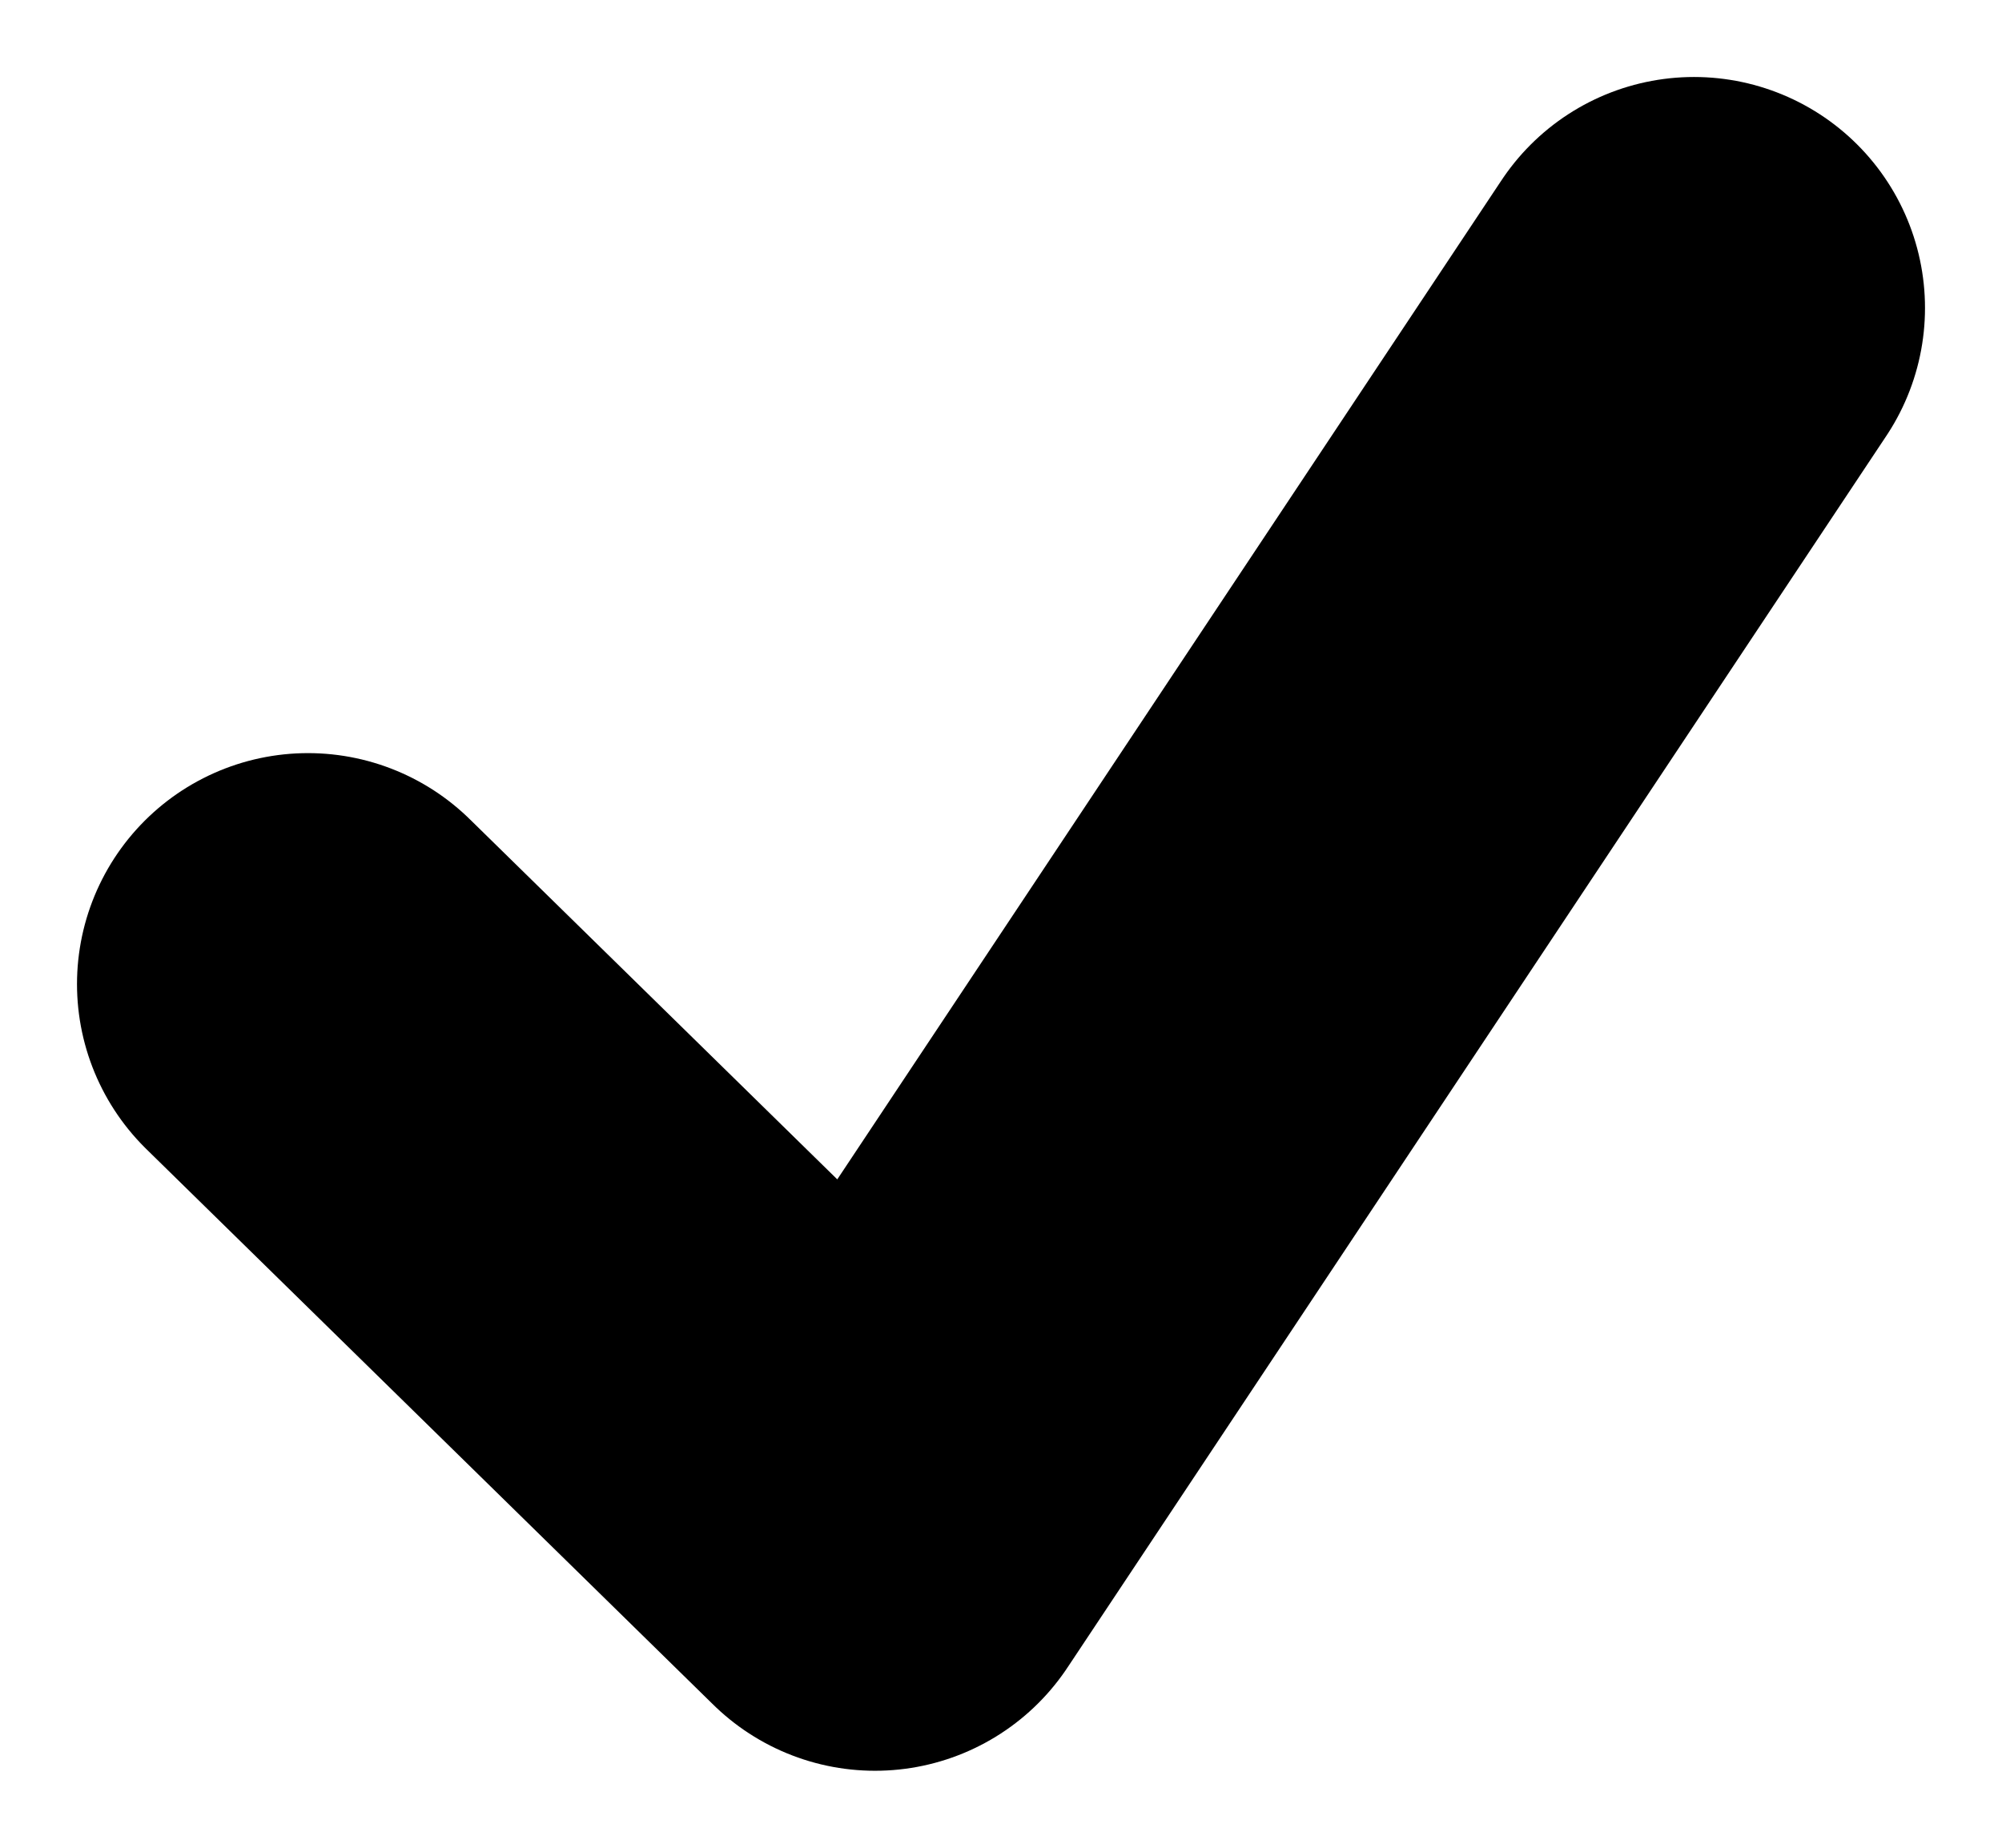
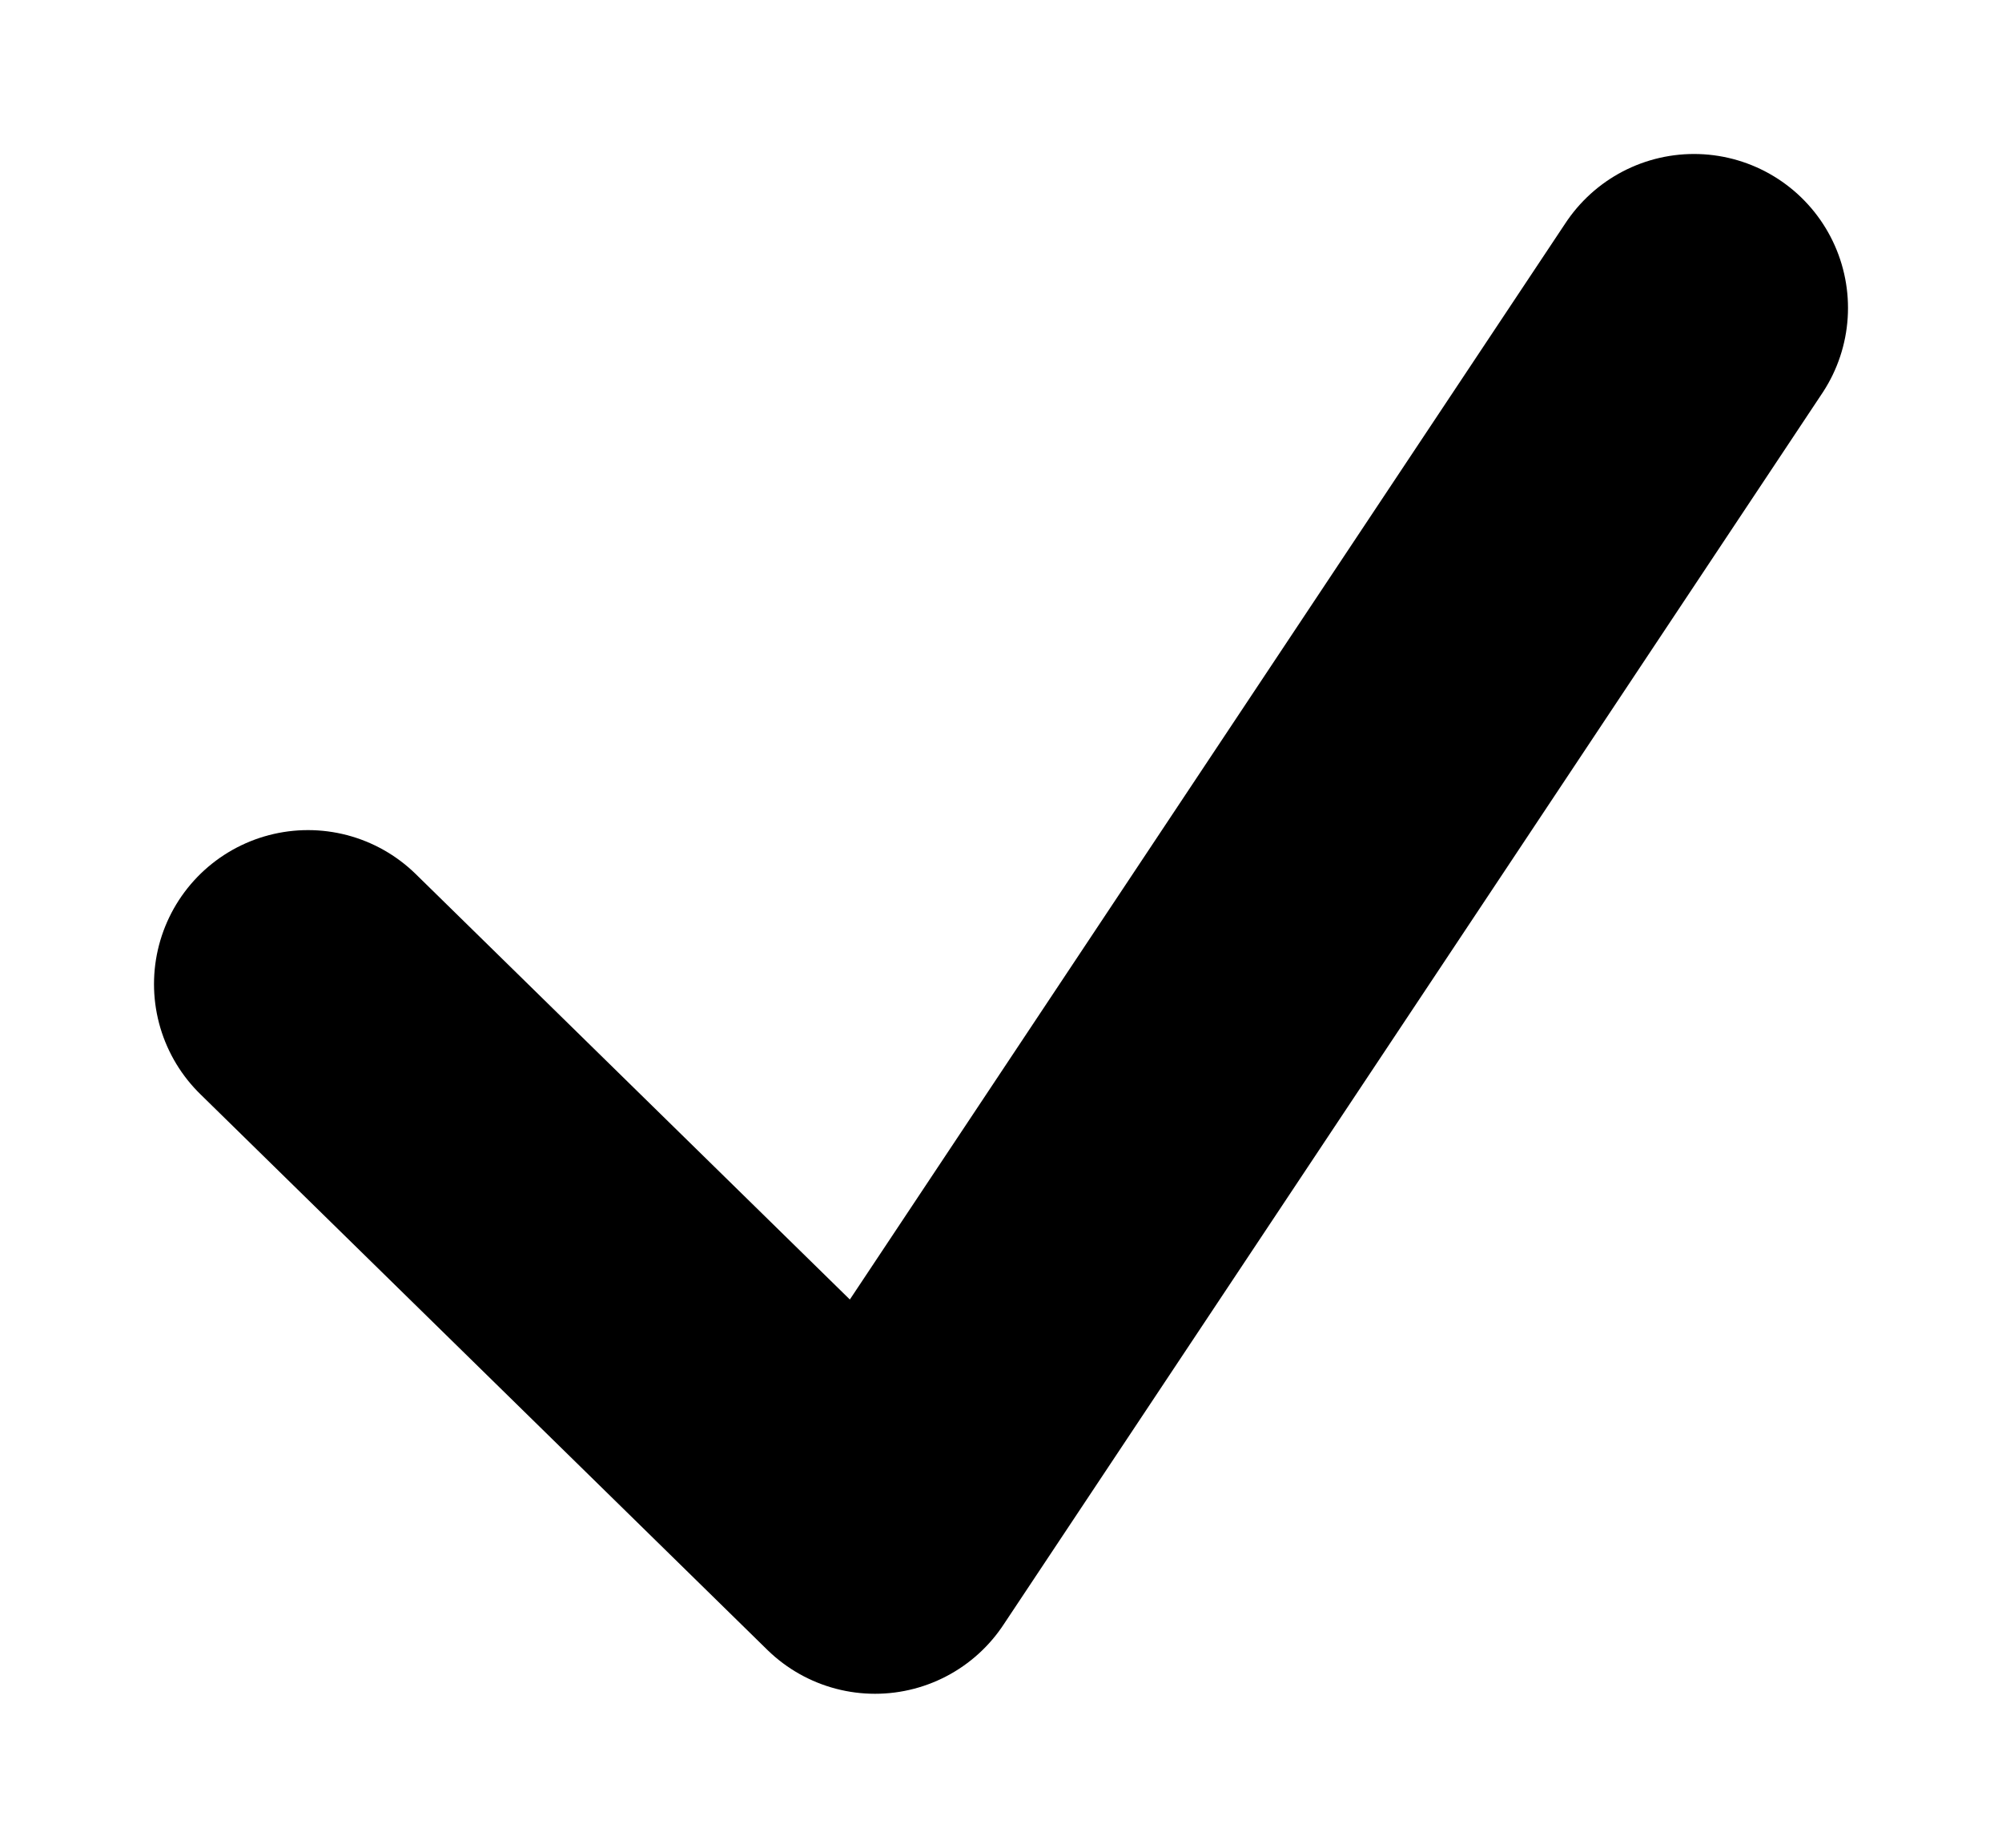
<svg xmlns="http://www.w3.org/2000/svg" width="13" height="12" viewBox="0 0 13 12" fill="none">
-   <path d="M2 6.391L5.682 10L11 2" stroke="currentColor" stroke-width="3" stroke-linecap="round" stroke-linejoin="round" />
+   <path d="M2 6.391L5.682 10L11 2" stroke="currentColor" stroke-width="2" stroke-linecap="round" stroke-linejoin="round" />
</svg>
